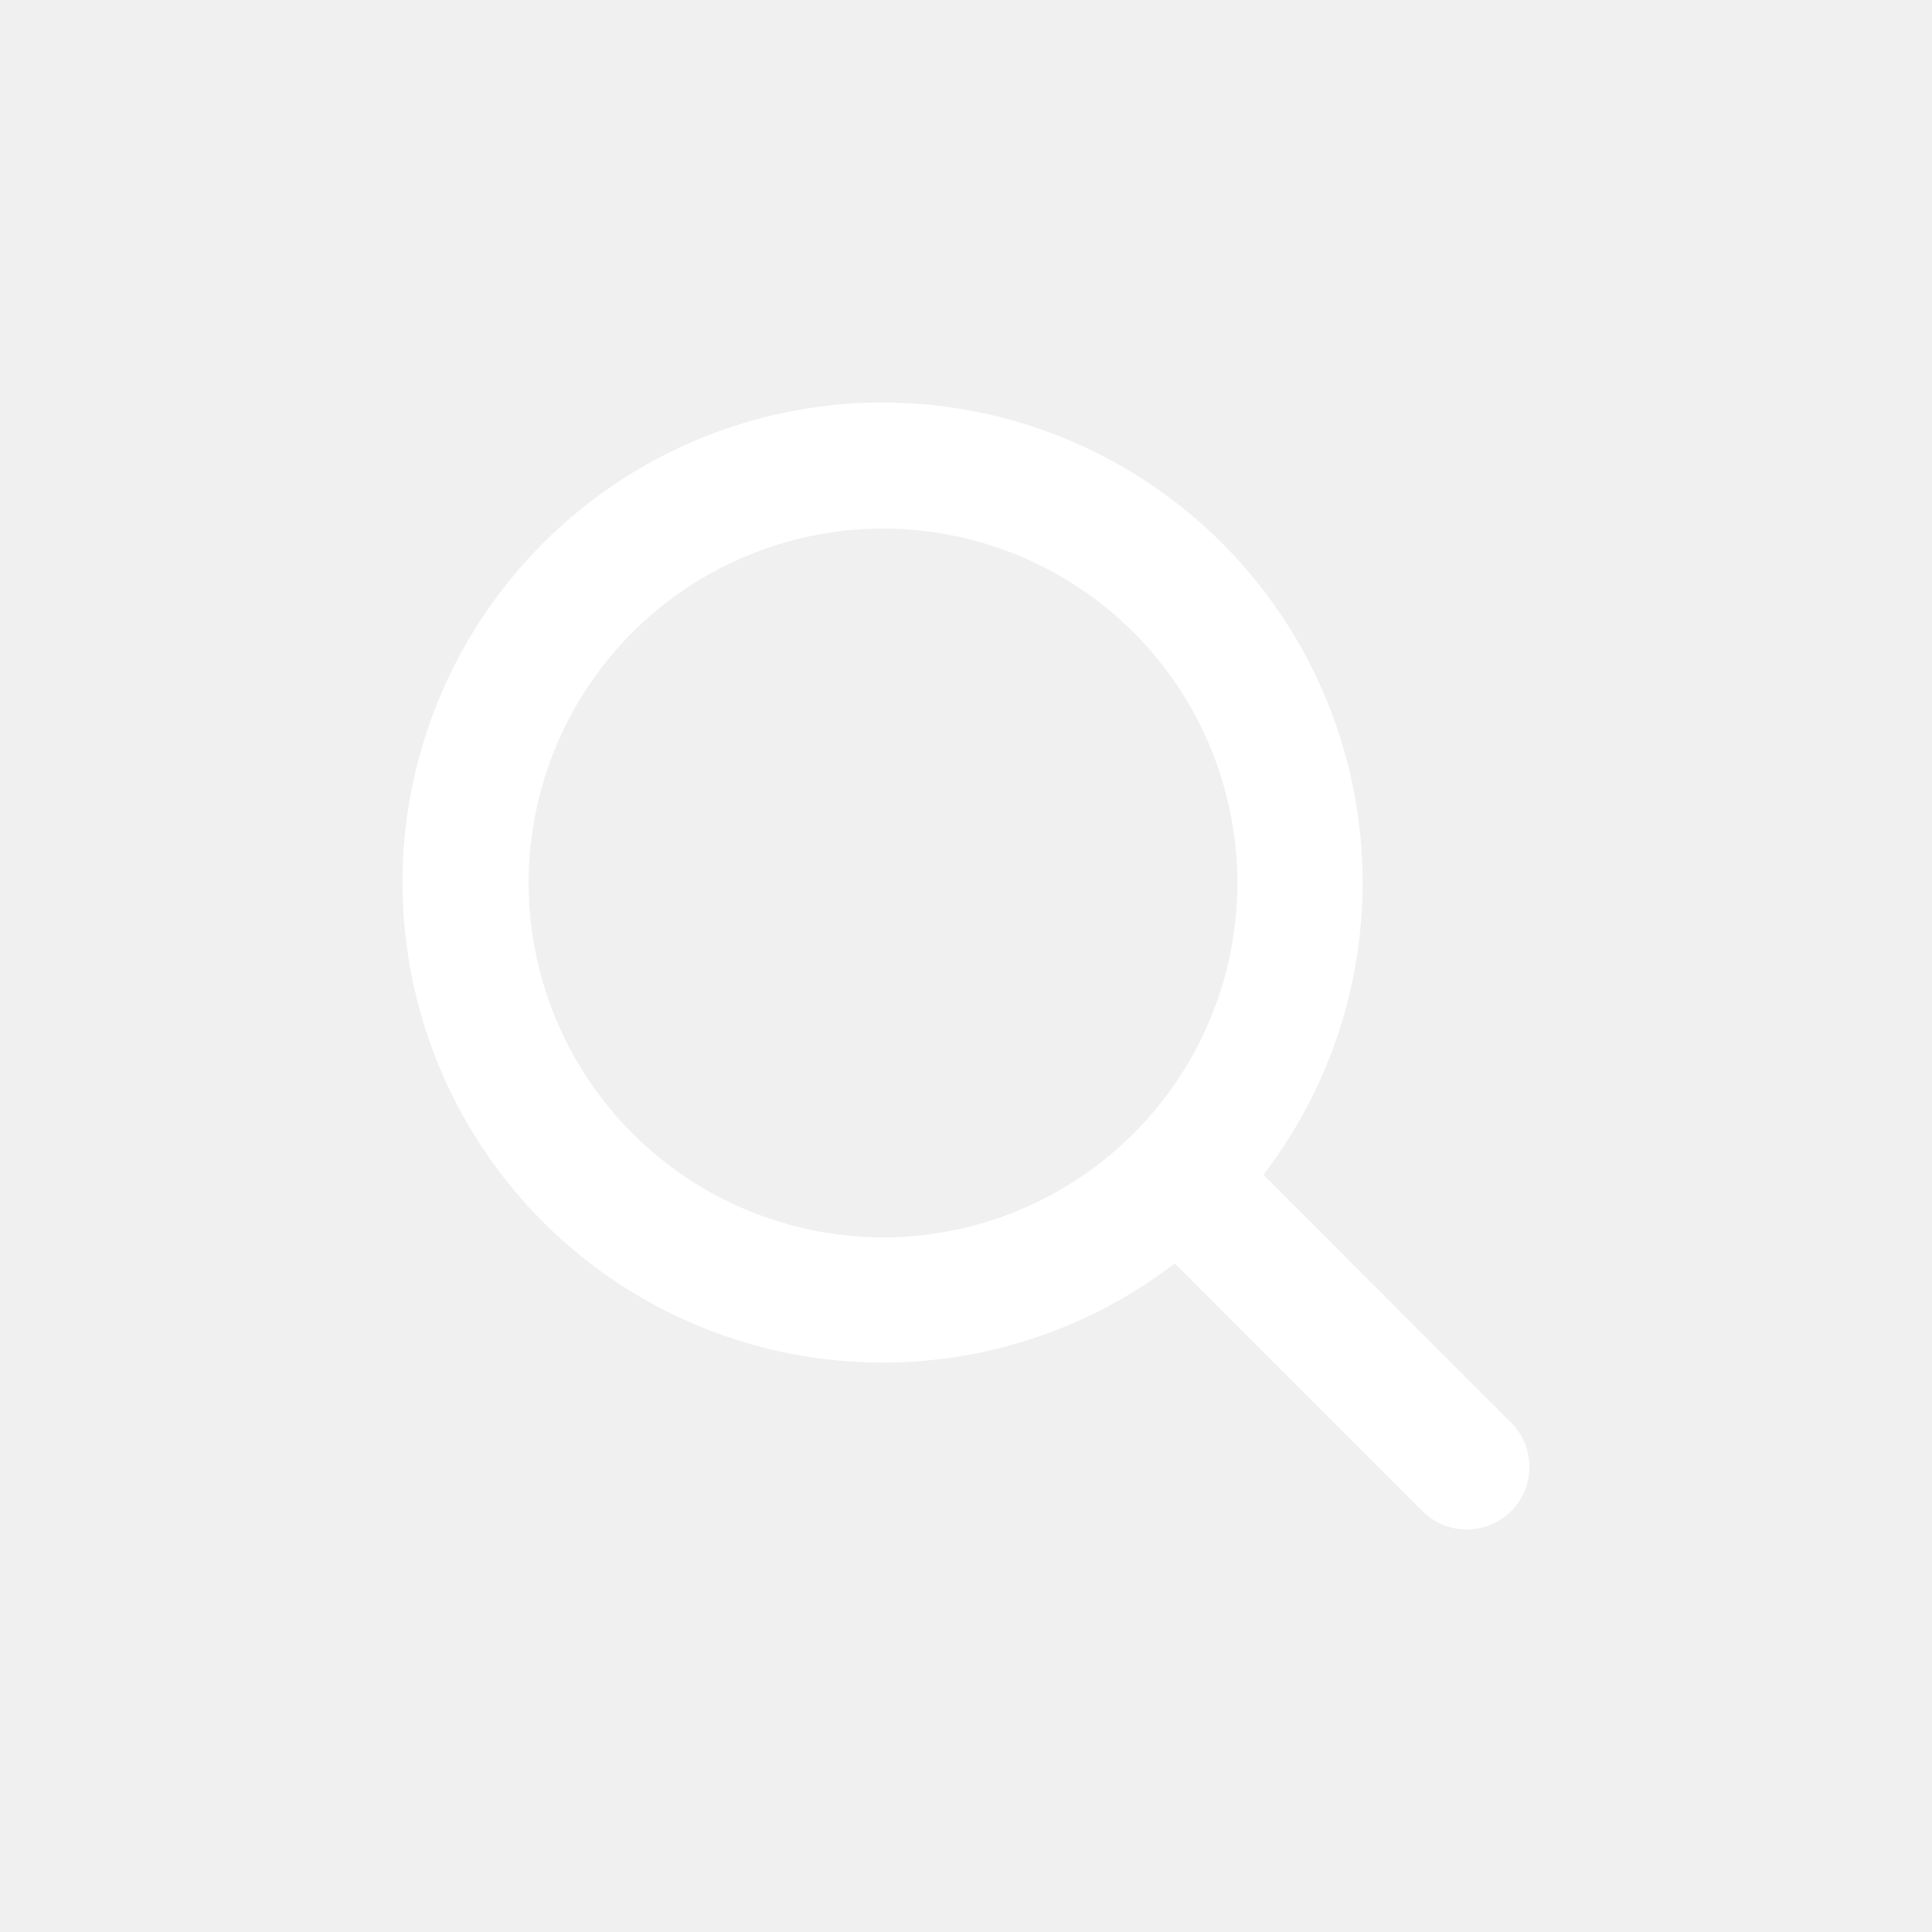
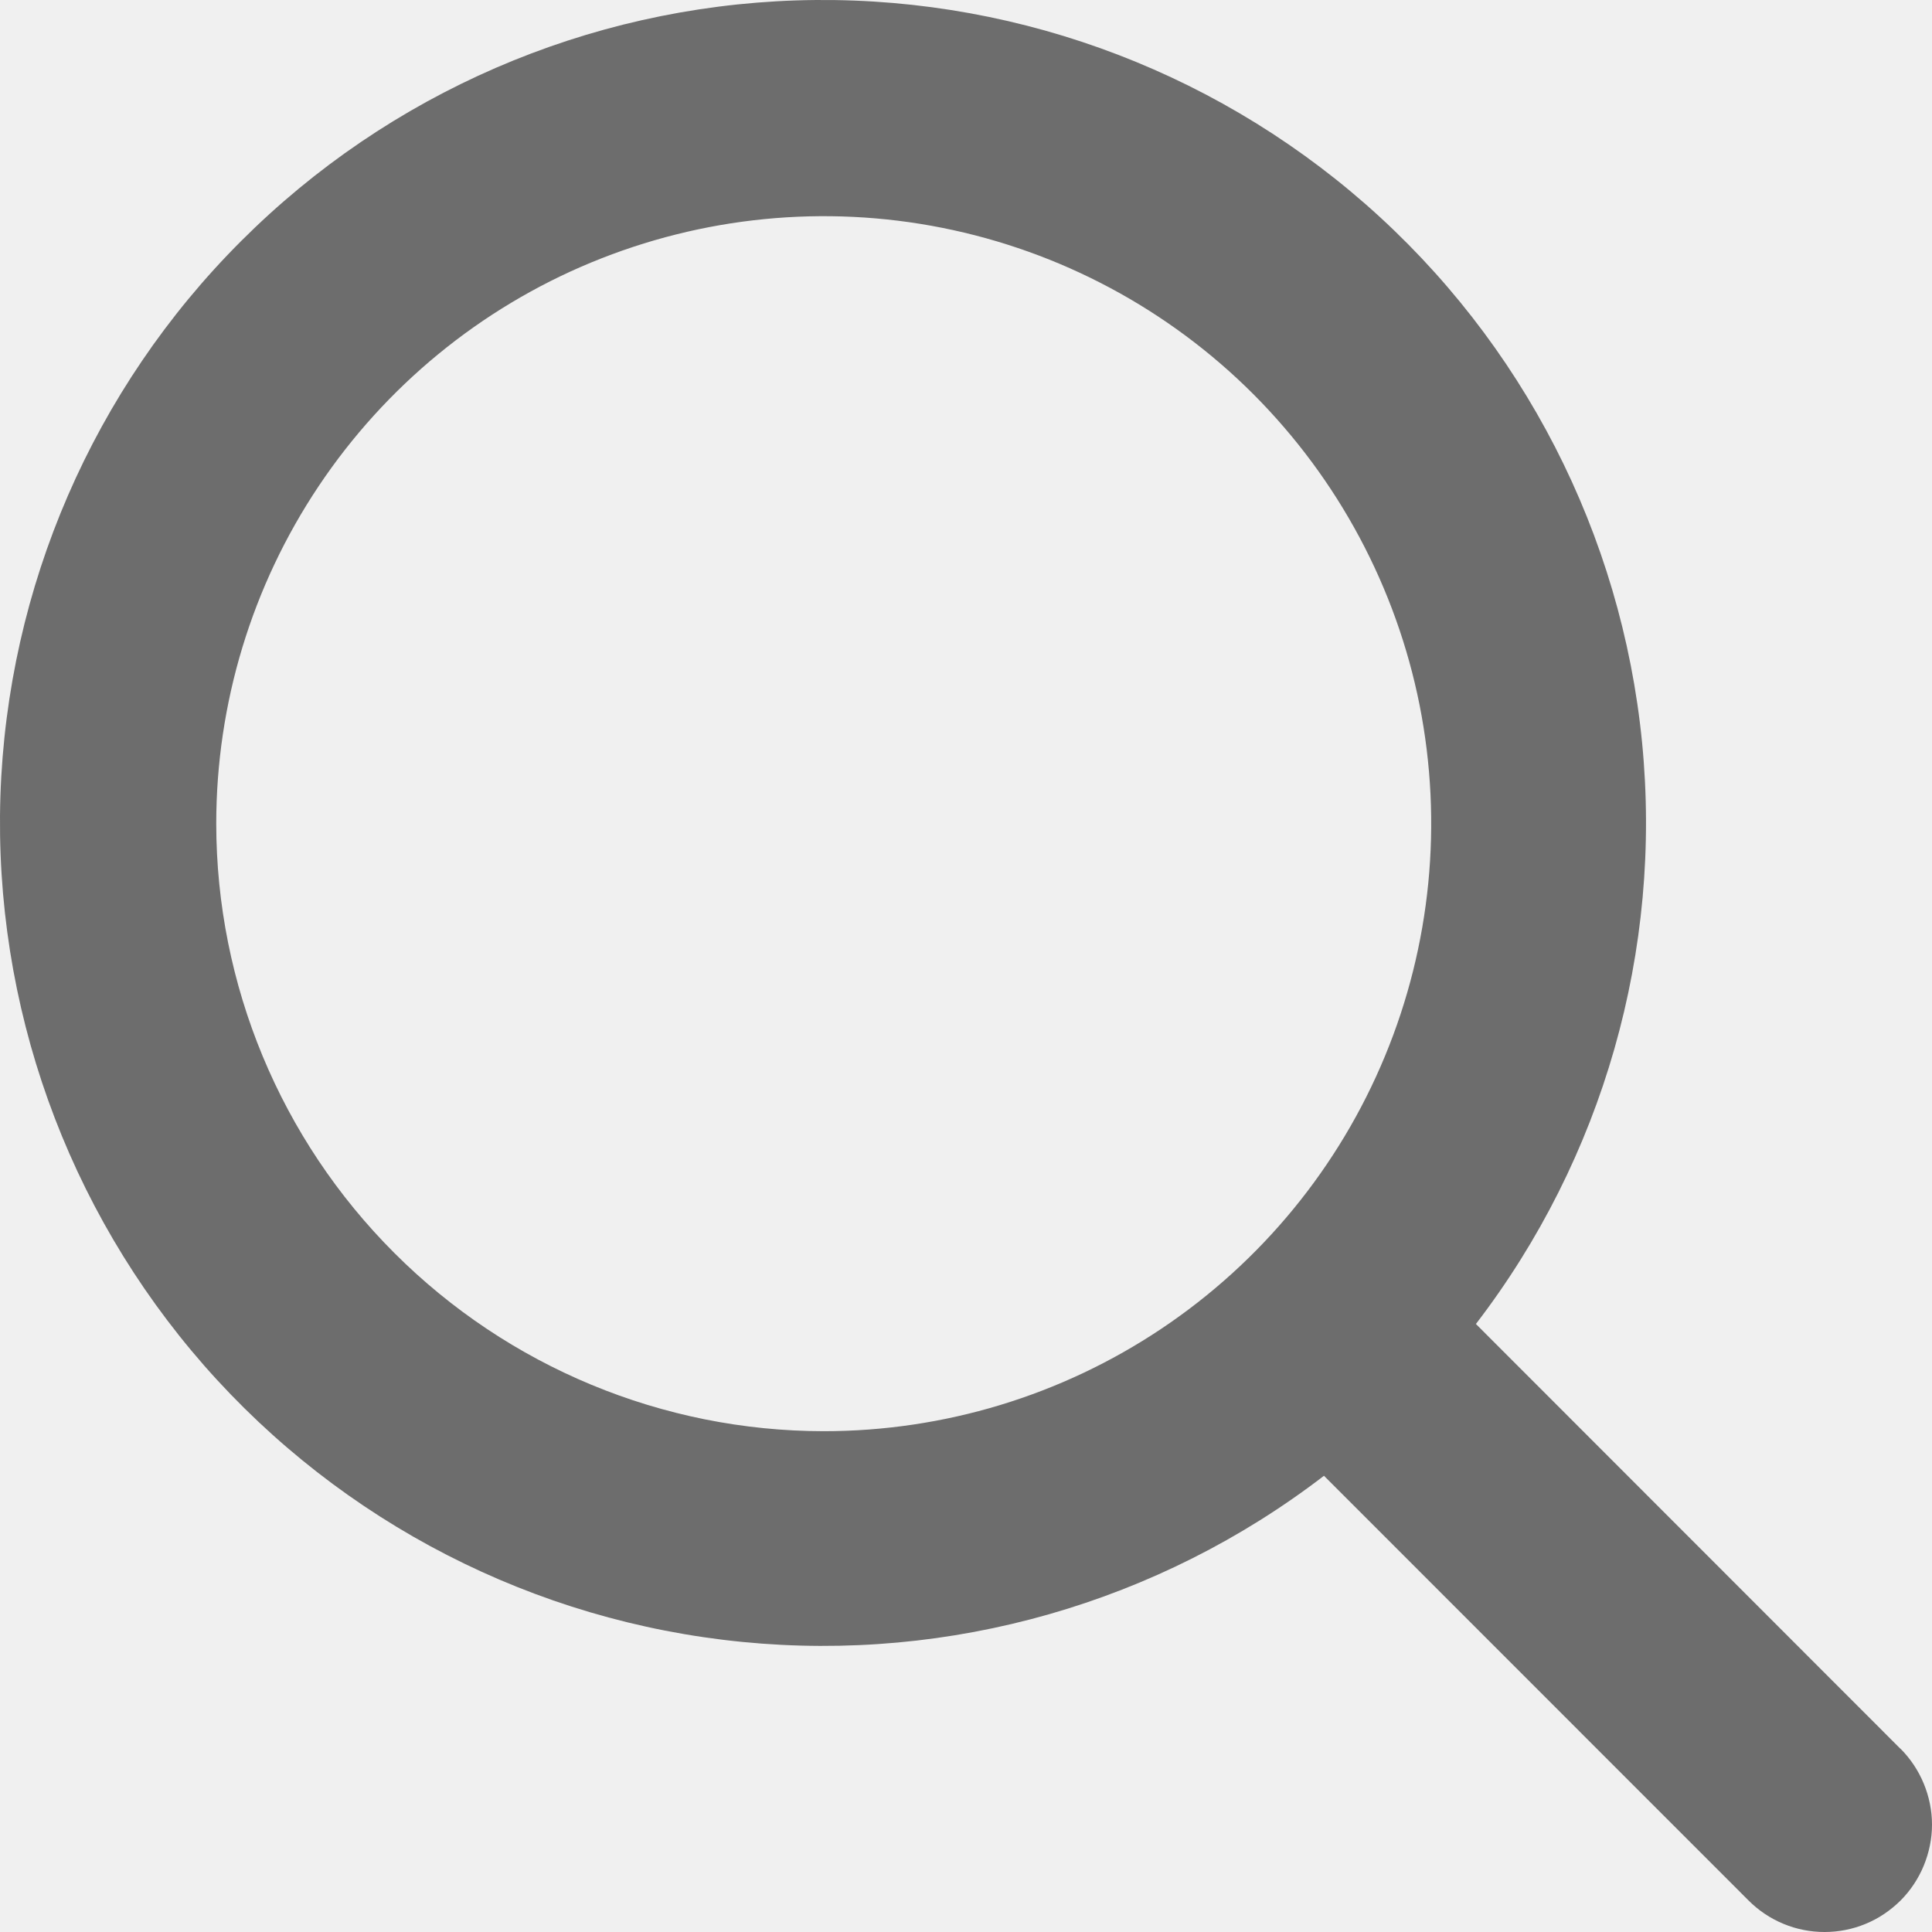
- <svg xmlns="http://www.w3.org/2000/svg" width="24" height="24" viewBox="0 0 24 24" fill="none">
-   <path d="M18.769 17.67L15.694 14.594C16.616 13.393 17.047 11.886 16.898 10.379C16.75 8.872 16.034 7.478 14.896 6.48C13.757 5.482 12.282 4.954 10.768 5.003C9.255 5.053 7.817 5.676 6.747 6.747C5.676 7.817 5.053 9.255 5.003 10.768C4.954 12.282 5.482 13.757 6.48 14.896C7.478 16.034 8.872 16.75 10.379 16.898C11.886 17.047 13.393 16.616 14.594 15.694L17.671 18.772C17.743 18.844 17.829 18.902 17.923 18.941C18.018 18.98 18.119 19 18.221 19C18.323 19 18.425 18.98 18.519 18.941C18.613 18.902 18.699 18.844 18.771 18.772C18.844 18.7 18.901 18.614 18.94 18.52C18.979 18.425 18.999 18.324 18.999 18.222C18.999 18.12 18.979 18.018 18.94 17.924C18.901 17.83 18.844 17.744 18.771 17.672L18.769 17.67ZM6.567 10.969C6.567 10.098 6.825 9.247 7.309 8.523C7.792 7.799 8.48 7.235 9.284 6.902C10.089 6.569 10.974 6.481 11.828 6.651C12.681 6.821 13.466 7.24 14.082 7.856C14.697 8.472 15.116 9.256 15.286 10.11C15.456 10.964 15.369 11.849 15.036 12.653C14.703 13.458 14.138 14.145 13.414 14.629C12.691 15.113 11.839 15.371 10.969 15.371C9.802 15.37 8.683 14.905 7.857 14.08C7.032 13.255 6.568 12.136 6.567 10.969Z" fill="white" />
+ <svg xmlns="http://www.w3.org/2000/svg" width="14" height="14" viewBox="0 0 14 14" fill="none">
+   <path d="M13.769 12.67L10.695 9.594C11.617 8.393 12.047 6.886 11.899 5.379C11.75 3.872 11.034 2.478 9.896 1.48C8.757 0.482 7.282 -0.046 5.769 0.003C4.255 0.053 2.818 0.676 1.747 1.747C0.676 2.817 0.053 4.255 0.003 5.768C-0.046 7.282 0.482 8.757 1.48 9.896C2.479 11.034 3.873 11.75 5.379 11.898C6.886 12.047 8.393 11.616 9.594 10.694L12.671 13.772C12.743 13.844 12.829 13.902 12.924 13.941C13.018 13.98 13.119 14 13.221 14C13.324 14 13.425 13.98 13.519 13.941C13.614 13.902 13.699 13.844 13.772 13.772C13.844 13.7 13.901 13.614 13.94 13.52C13.979 13.425 14 13.324 14 13.222C14 13.12 13.979 13.018 13.94 12.924C13.901 12.83 13.844 12.744 13.772 12.672L13.769 12.67ZM1.567 5.969C1.567 5.098 1.825 4.247 2.309 3.523C2.793 2.799 3.48 2.235 4.284 1.902C5.089 1.569 5.974 1.481 6.828 1.651C7.682 1.821 8.466 2.24 9.082 2.856C9.697 3.472 10.117 4.256 10.287 5.11C10.456 5.964 10.369 6.849 10.036 7.653C9.703 8.458 9.139 9.145 8.415 9.629C7.691 10.113 6.84 10.371 5.969 10.371C4.802 10.37 3.683 9.905 2.858 9.08C2.032 8.255 1.568 7.136 1.567 5.969Z" fill="#6D6D6D" />
</svg>
